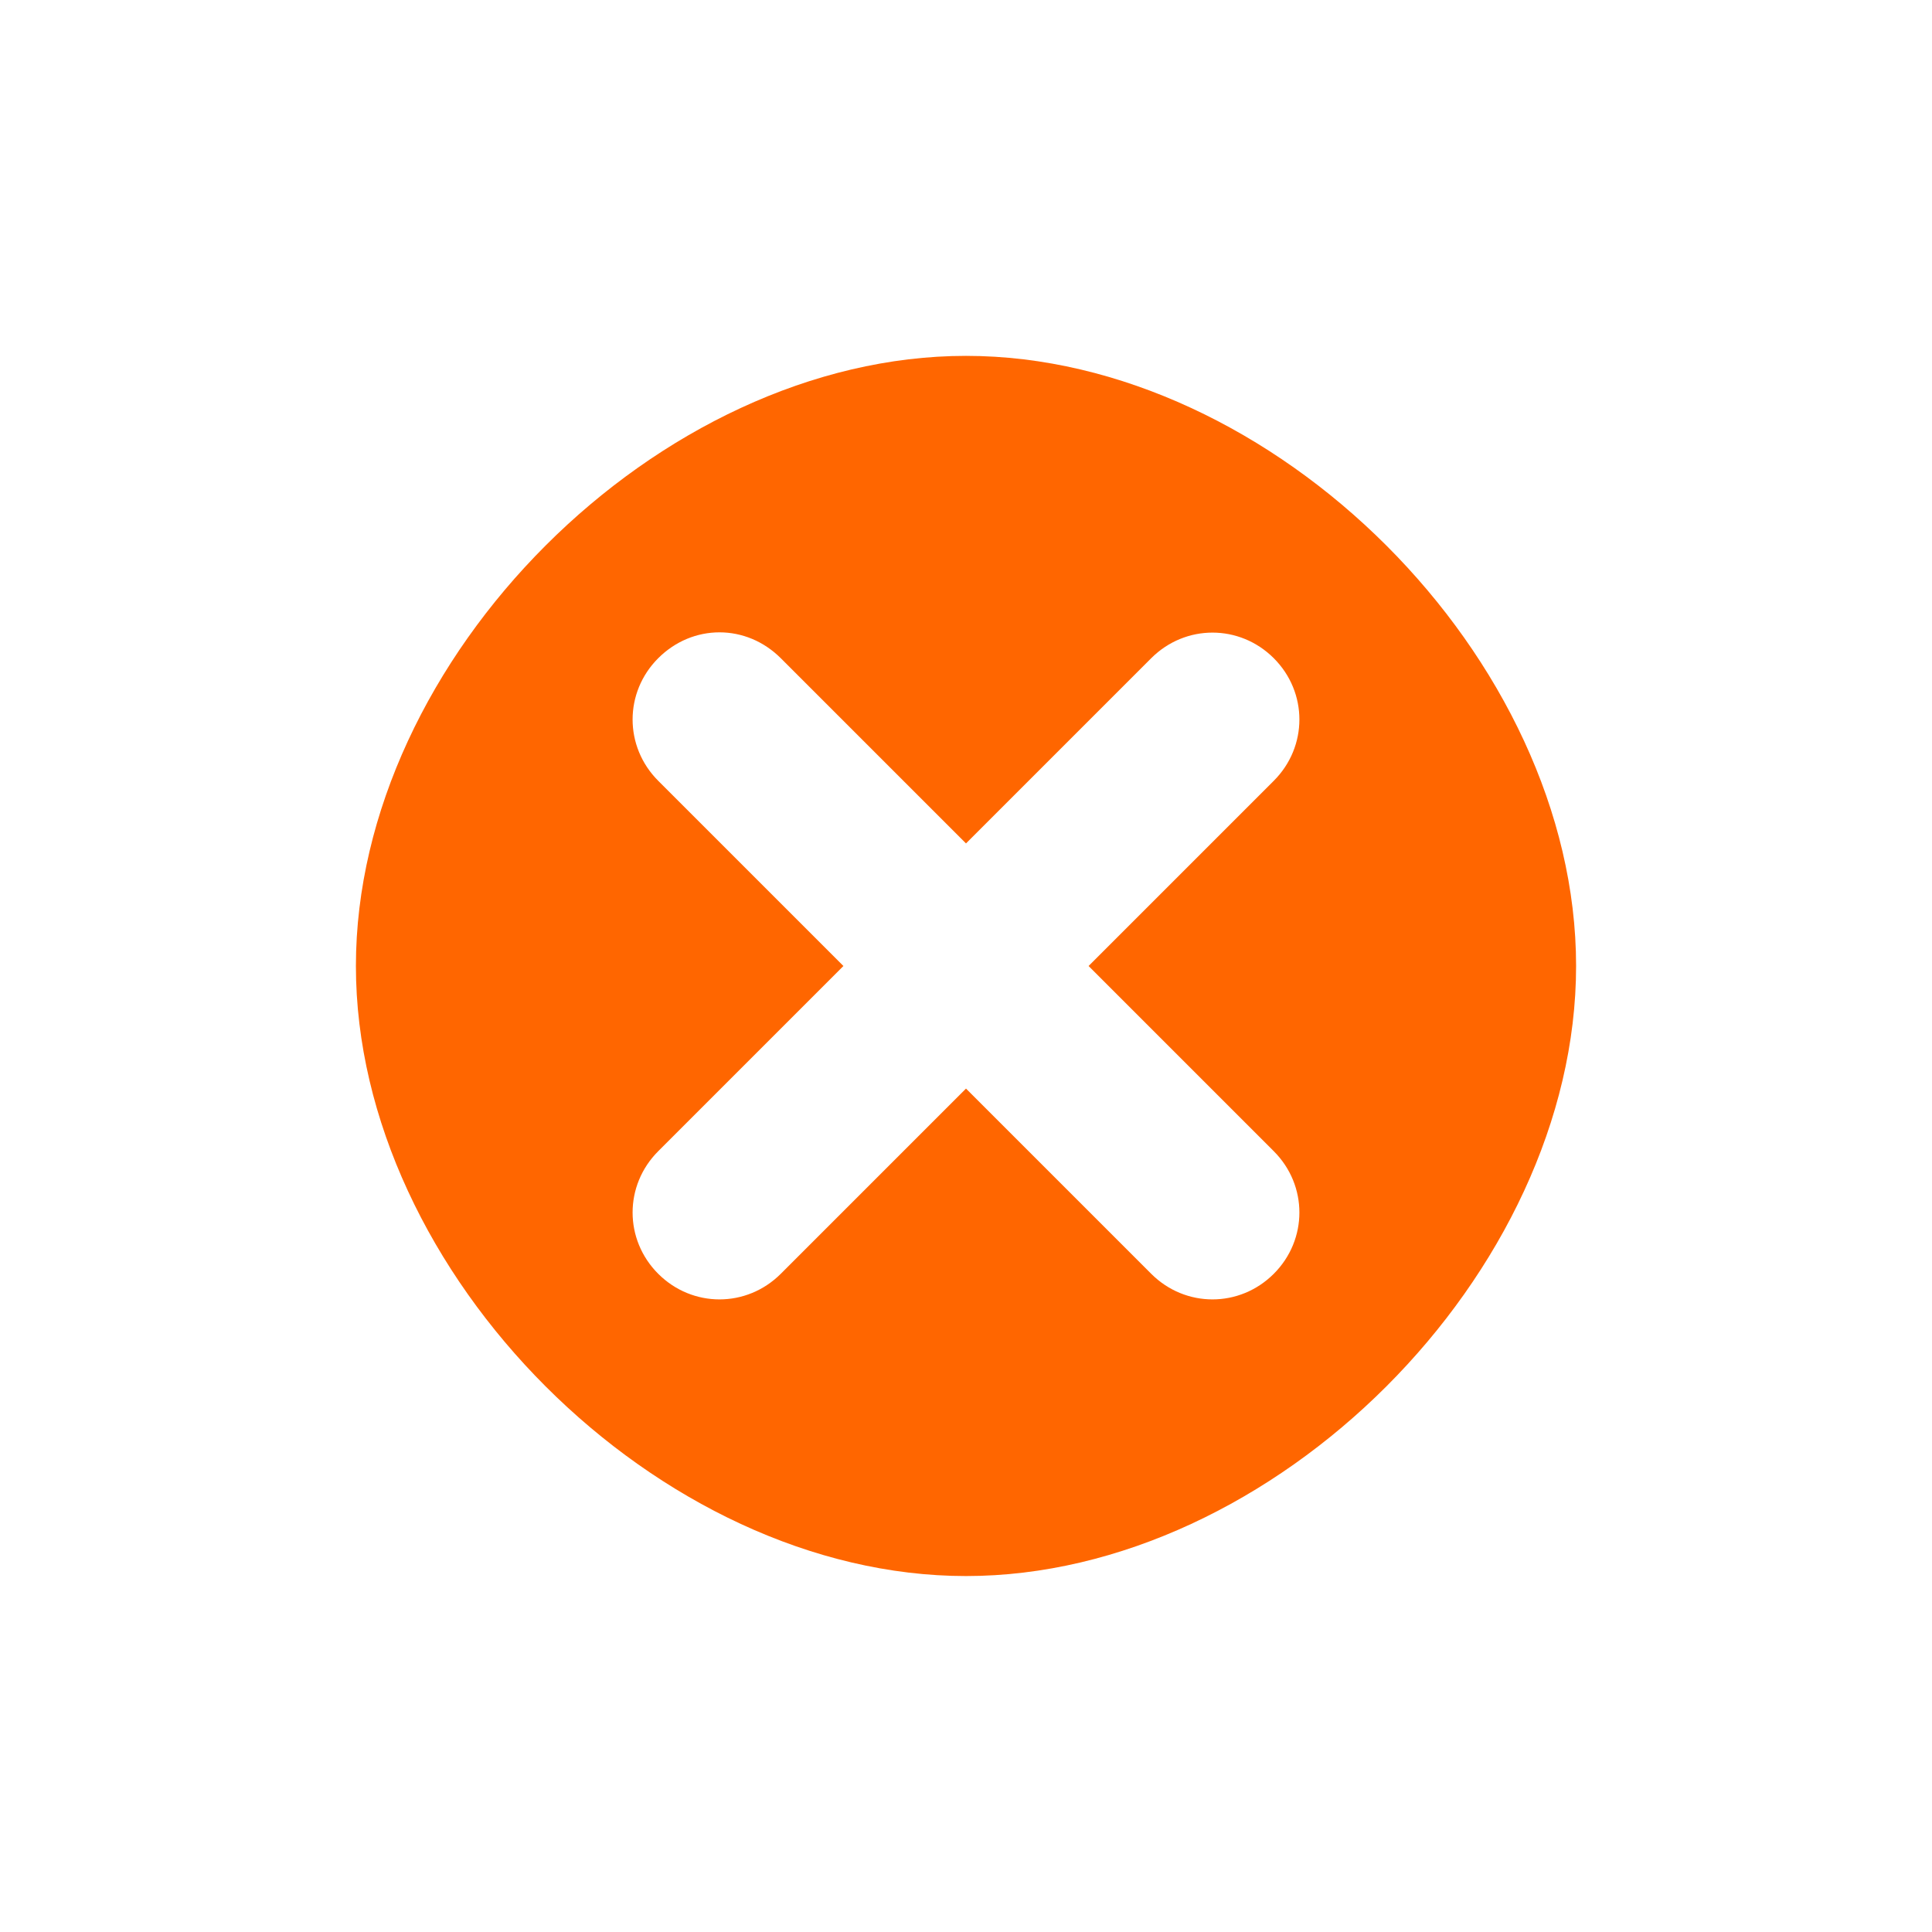
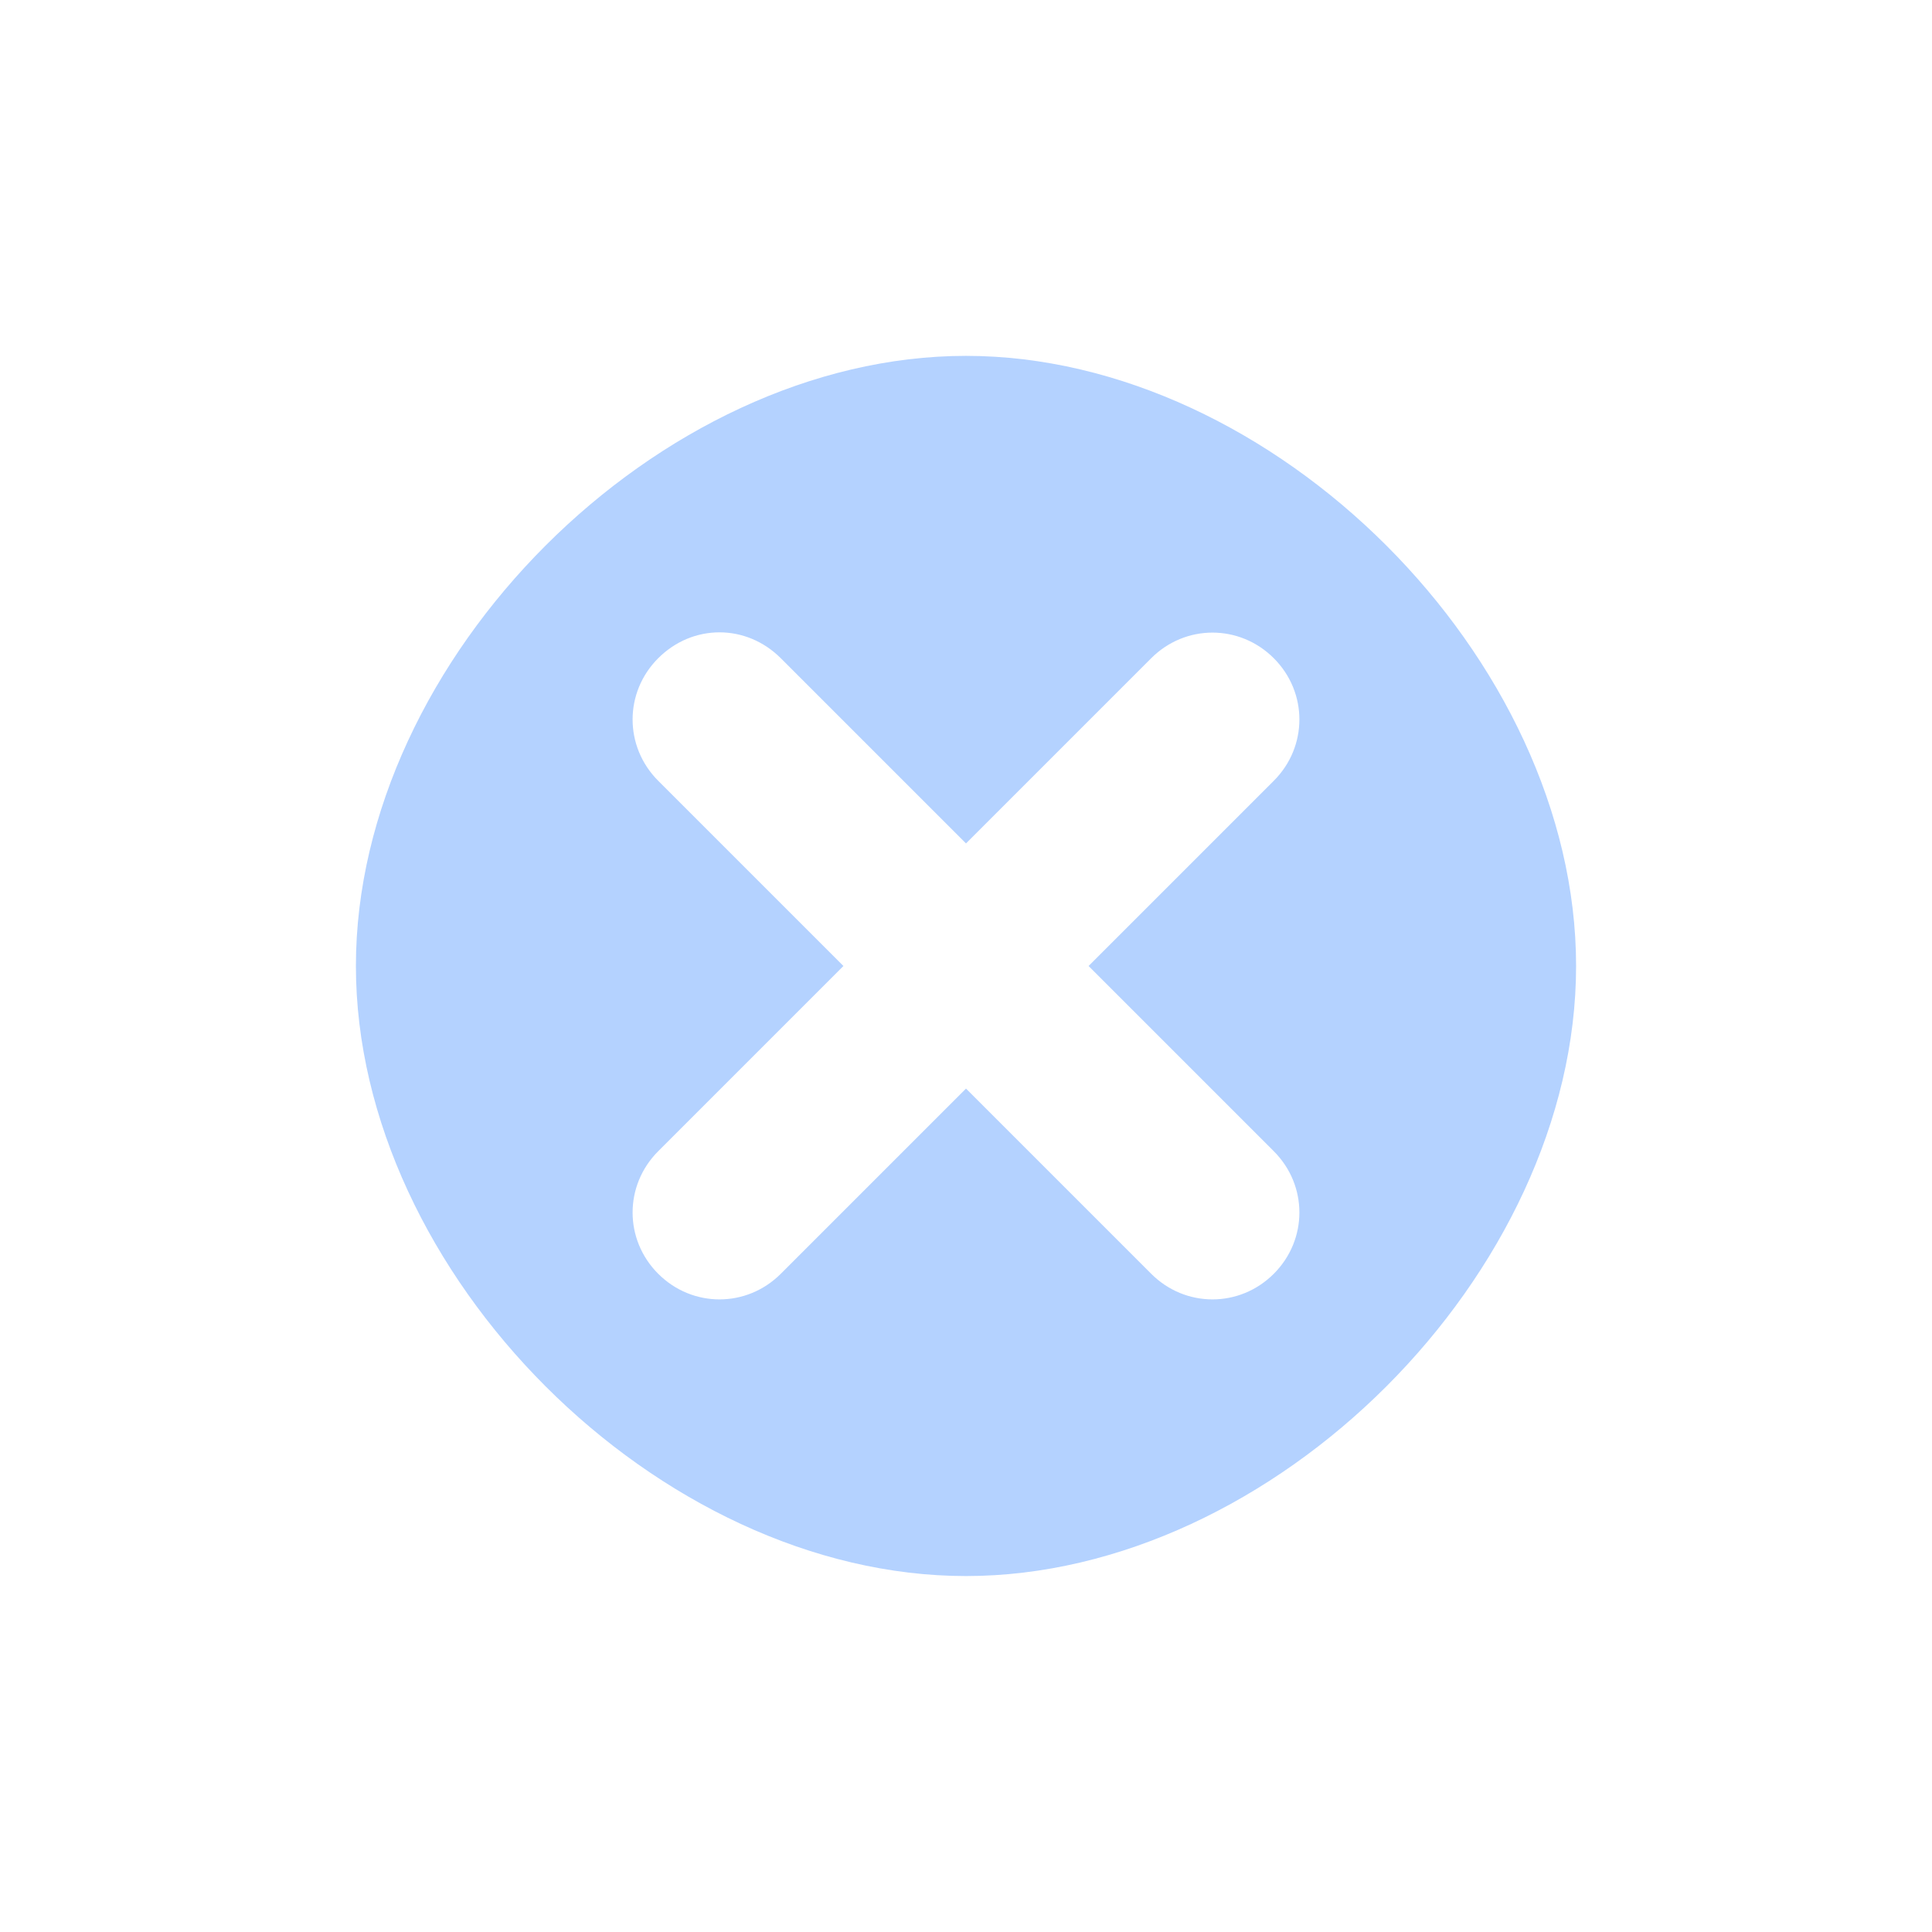
<svg xmlns="http://www.w3.org/2000/svg" width="19" height="19" version="1.1">
  <g transform="translate(0,-13)">
    <g transform="matrix(.4151 0 0 .4151 -1.6604 19.547)">
-       <path d="m26.886-7.341c-7.289 0-14.454 7.166-14.454 14.454 0 7.289 7.166 14.454 14.454 14.454 7.289 0 14.454-7.166 14.454-14.454 0-7.289-7.166-14.454-14.454-14.454zm-5.84 6.55c.528 0 1.047.209 1.452.613l4.388 4.388 4.388-4.388c.809-.809 2.095-.809 2.904 0s.809 2.095 0 2.904l-4.388 4.388 4.388 4.388c.809.809.809 2.095 0 2.904s-2.095.809-2.904 0l-4.388-4.388-4.388 4.388c-.809.809-2.095.809-2.904 0s-.809-2.095 0-2.904l4.388-4.388-4.388-4.388c-.809-.809-.809-2.095 0-2.904.404-.404.924-.613 1.452-.613z" color="#000000" fill="#f60" stroke-width="0" />
+       <path d="m26.886-7.341c-7.289 0-14.454 7.166-14.454 14.454 0 7.289 7.166 14.454 14.454 14.454 7.289 0 14.454-7.166 14.454-14.454 0-7.289-7.166-14.454-14.454-14.454zm-5.84 6.55c.528 0 1.047.209 1.452.613l4.388 4.388 4.388-4.388c.809-.809 2.095-.809 2.904 0s.809 2.095 0 2.904l-4.388 4.388 4.388 4.388c.809.809.809 2.095 0 2.904s-2.095.809-2.904 0l-4.388-4.388-4.388 4.388c-.809.809-2.095.809-2.904 0s-.809-2.095 0-2.904l4.388-4.388-4.388-4.388c-.809-.809-.809-2.095 0-2.904.404-.404.924-.613 1.452-.613z" color="#000000" fill="#b4d2ff" stroke-width="0" />
    </g>
  </g>
</svg>
